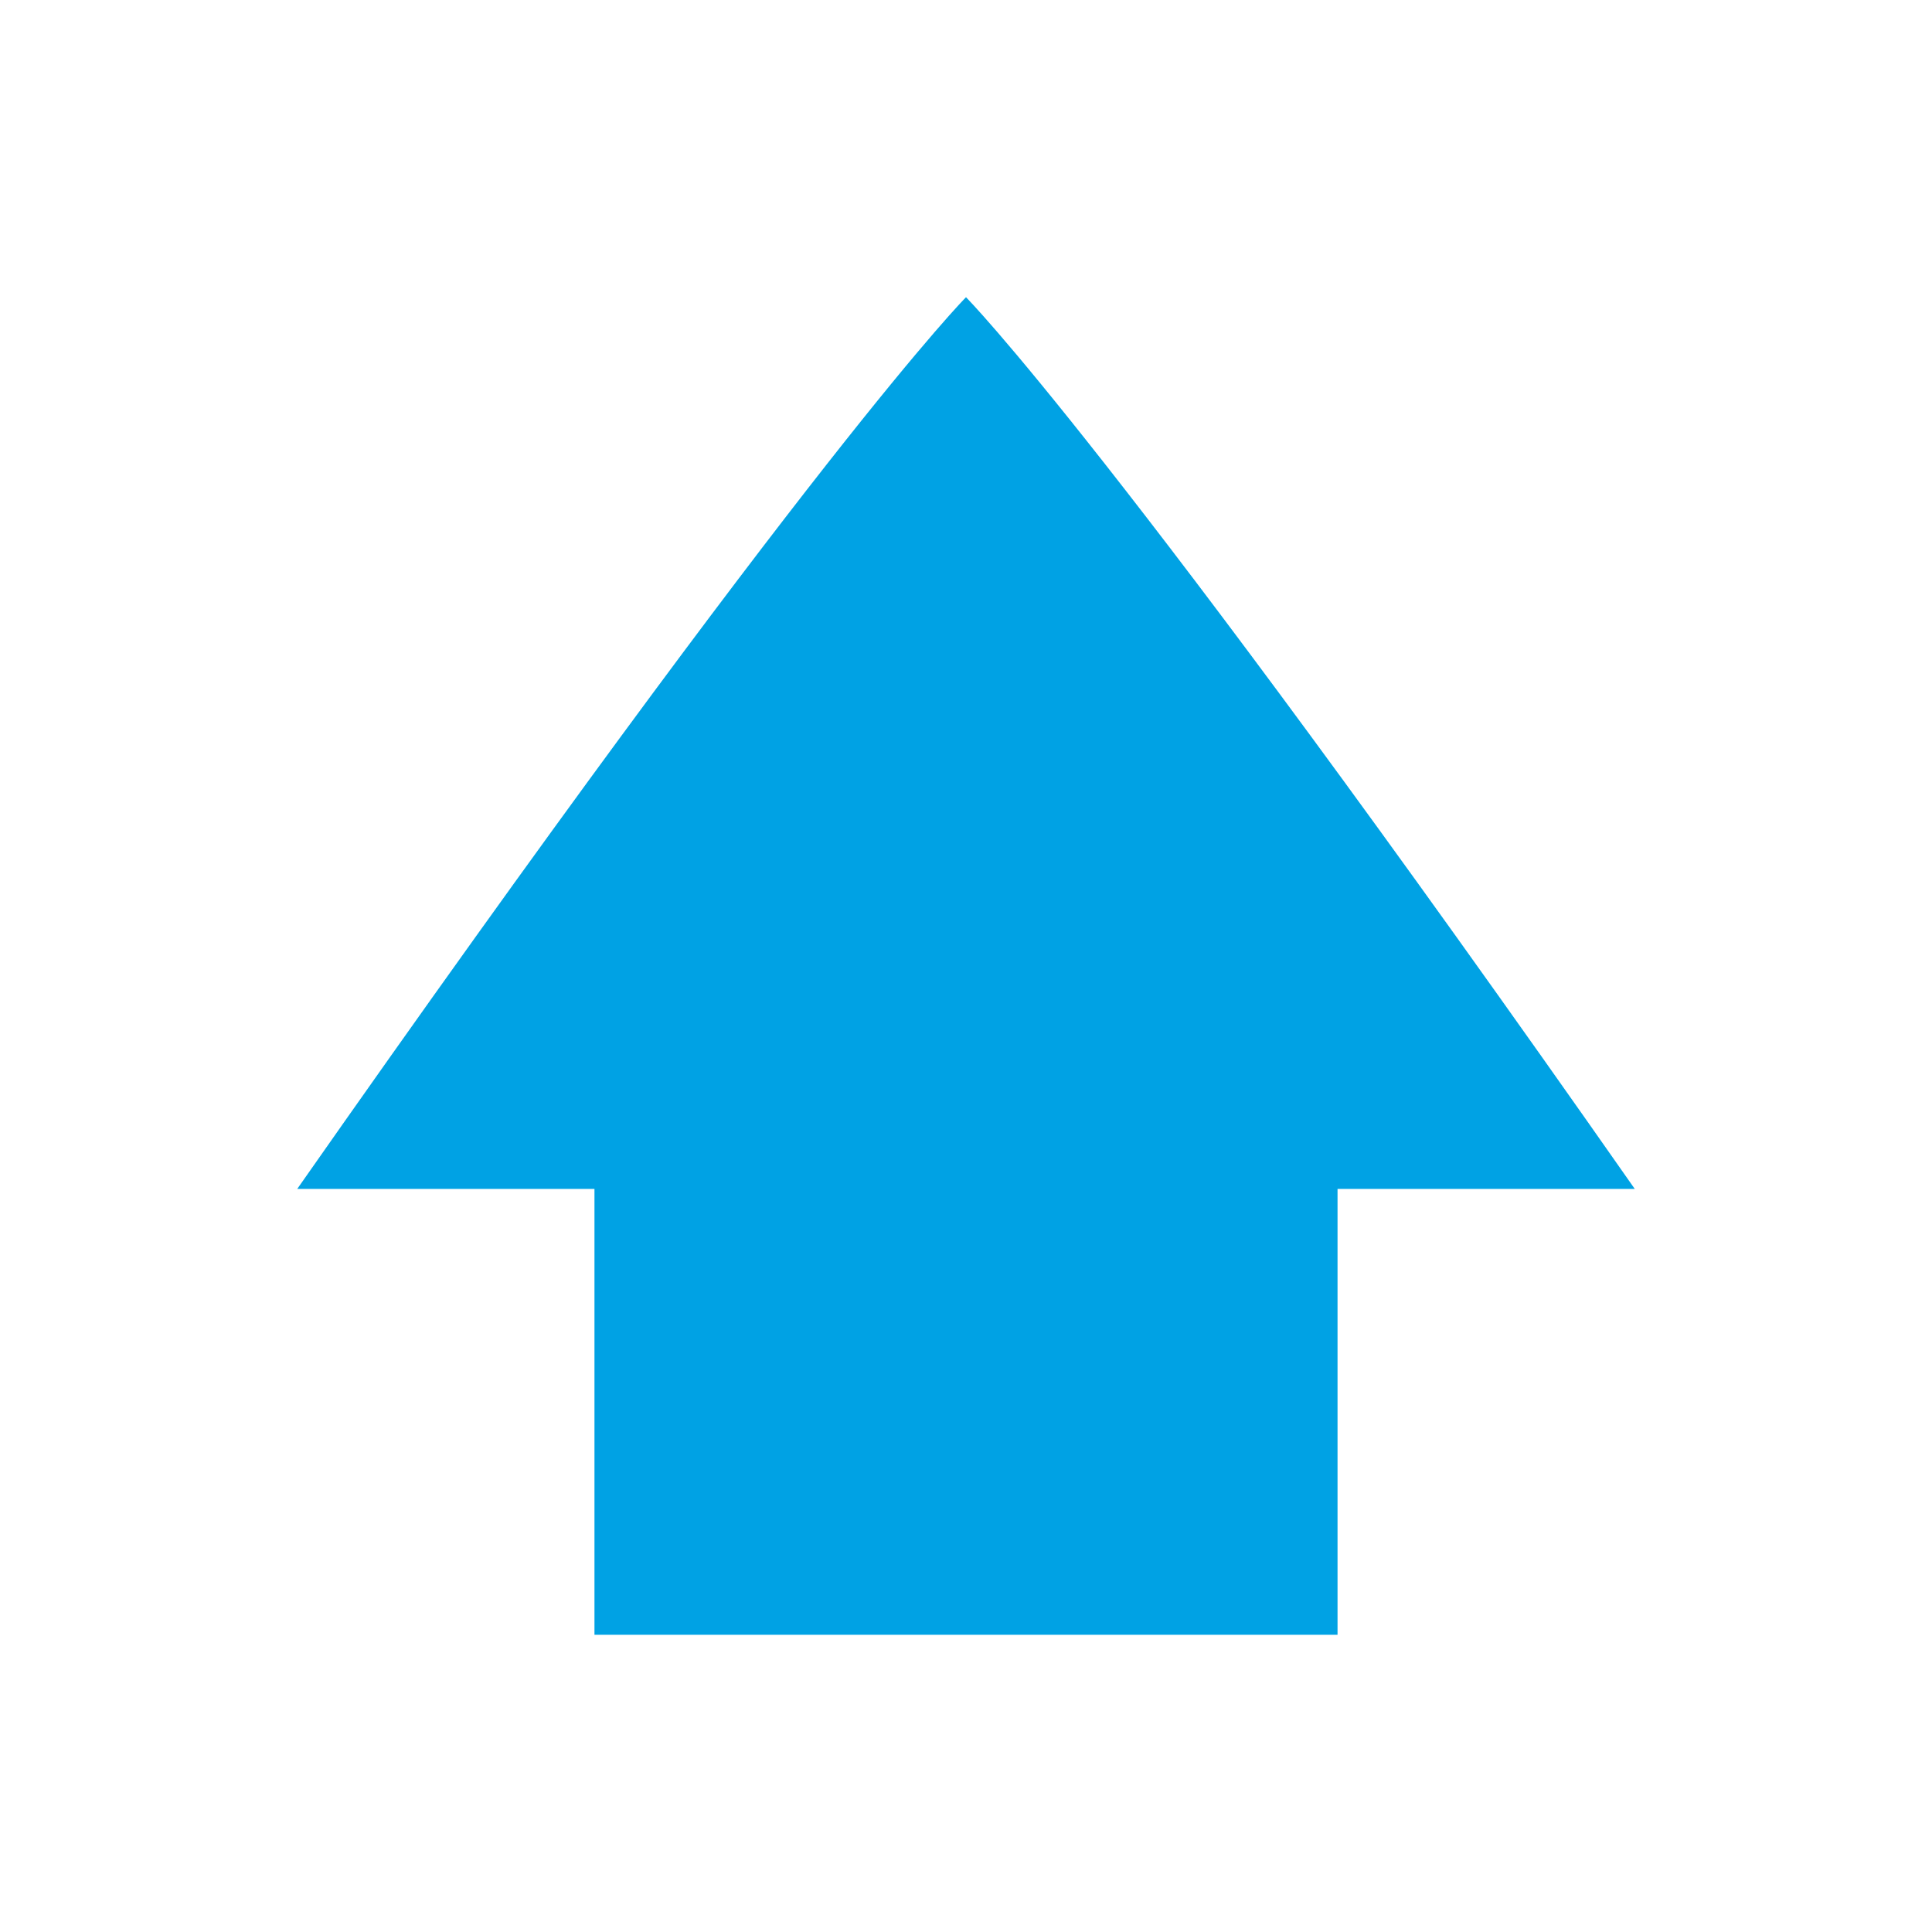
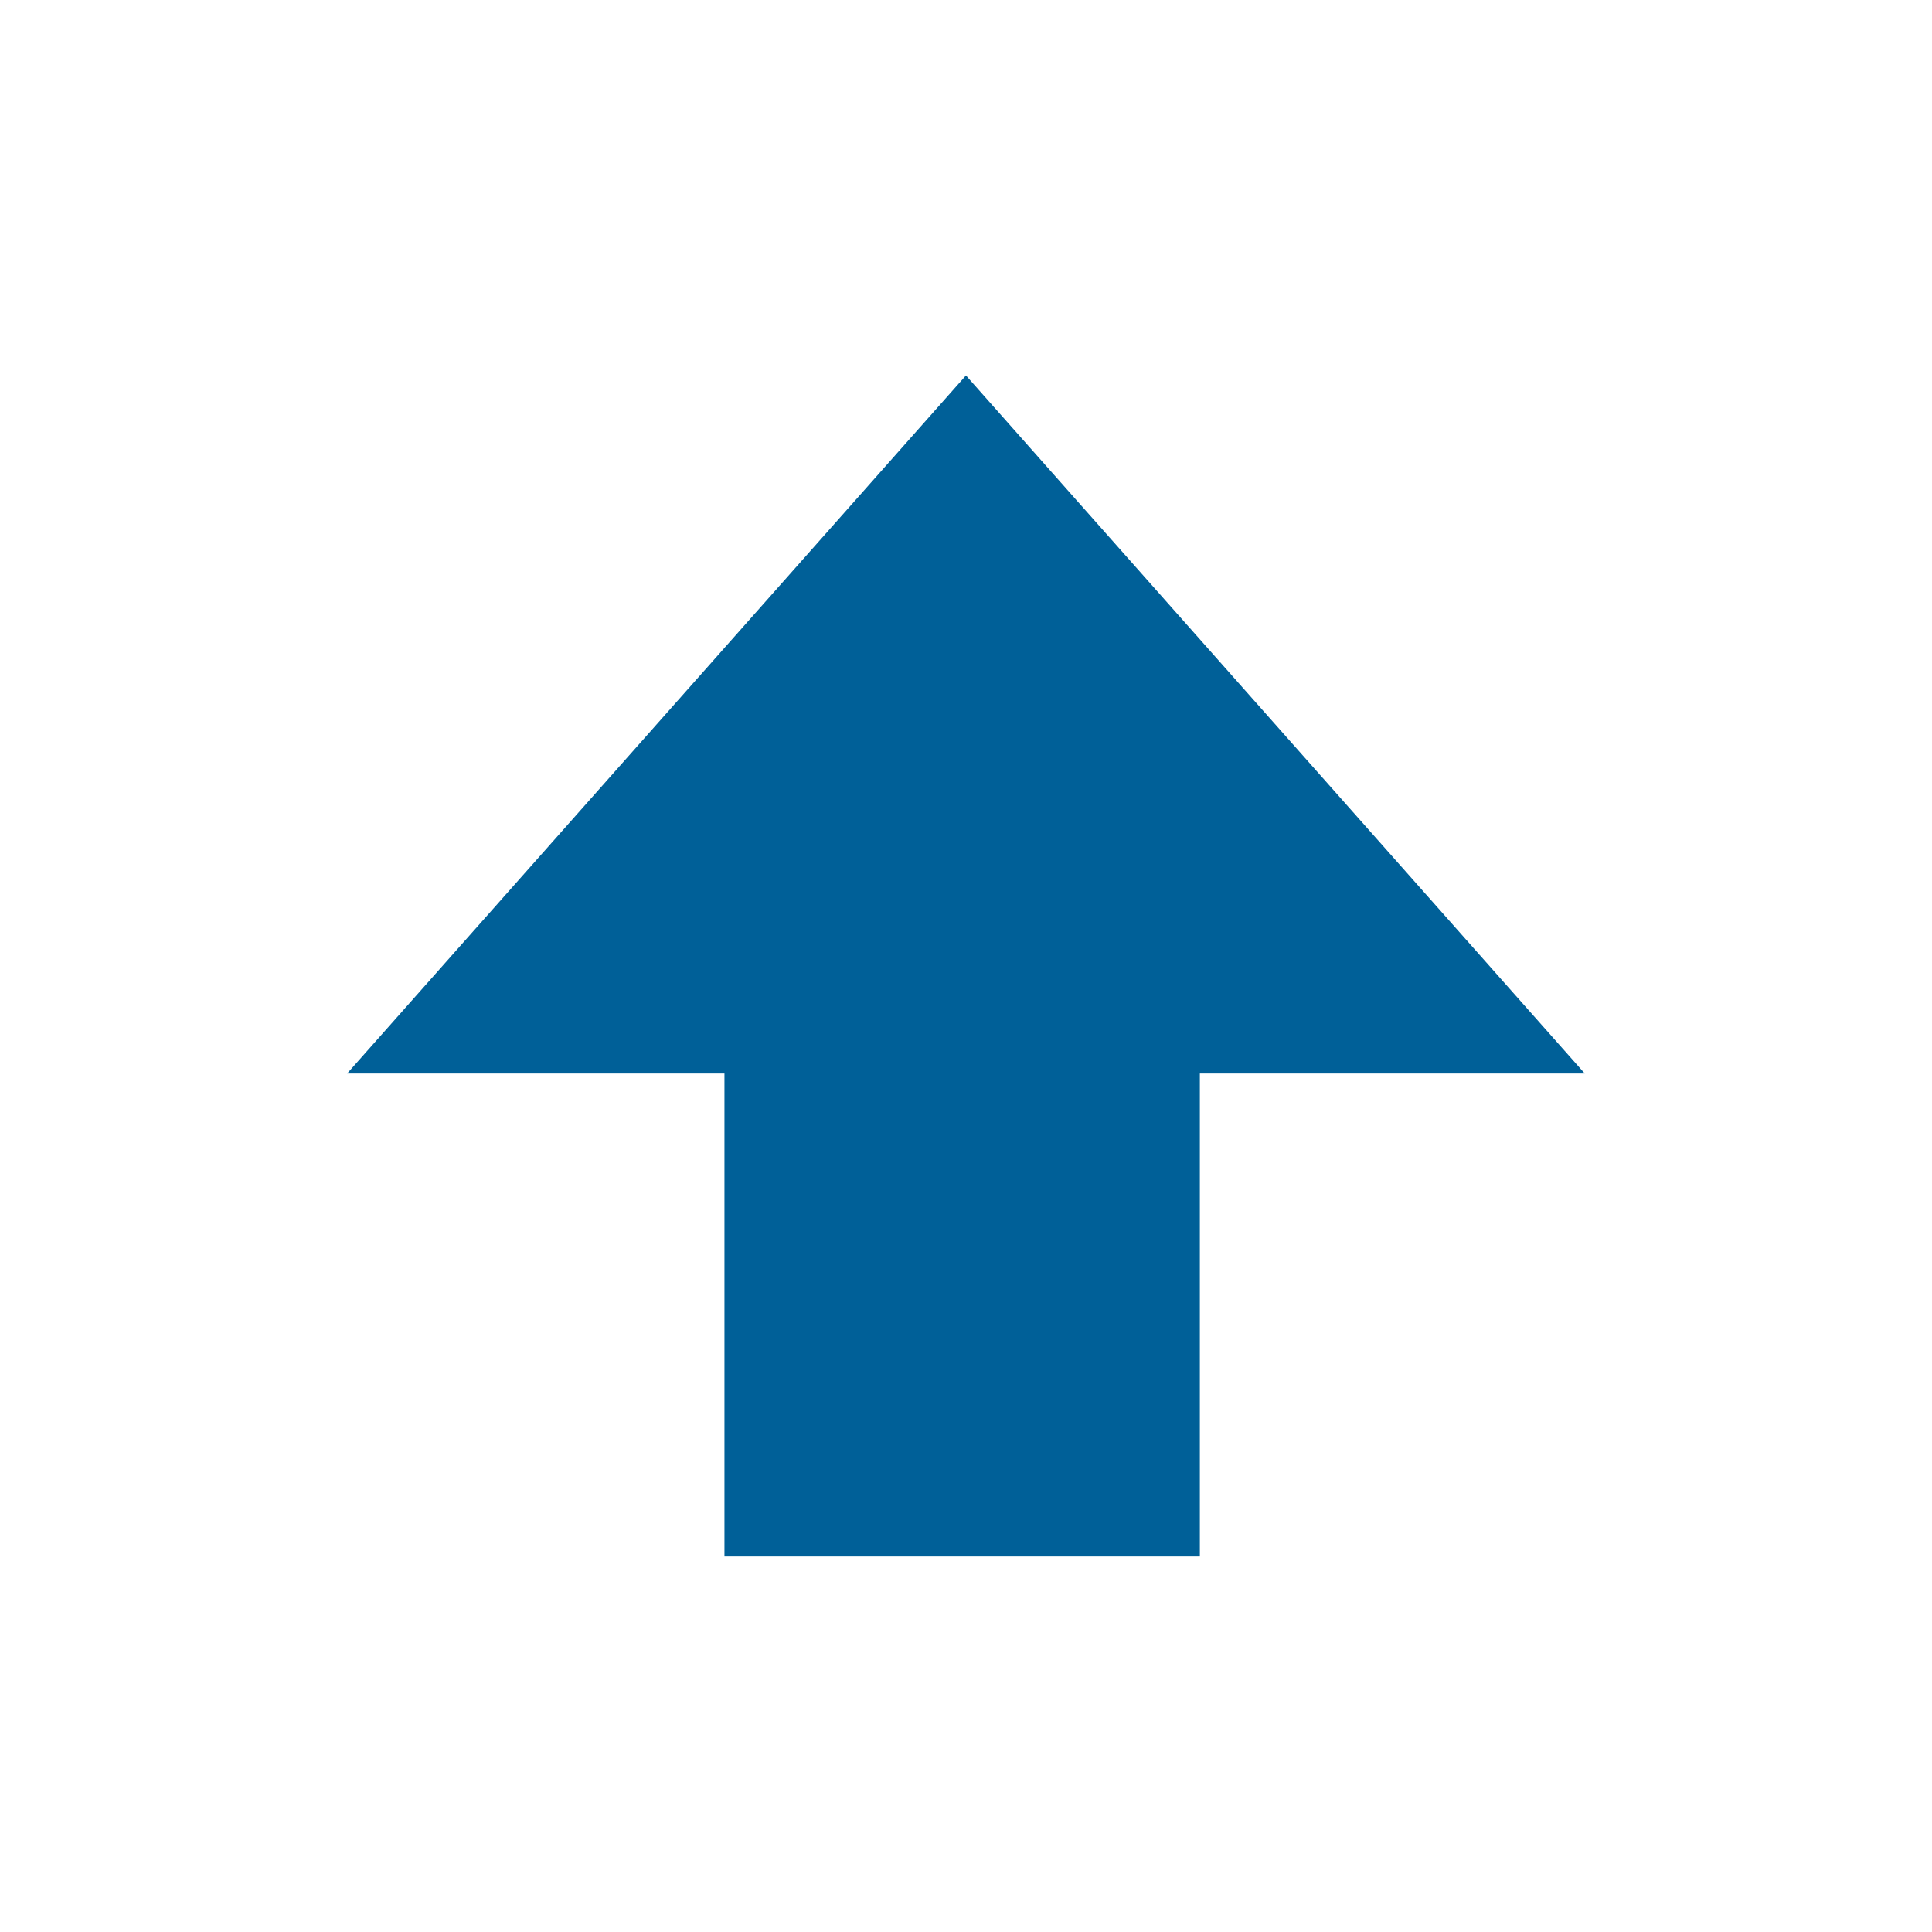
- <svg xmlns="http://www.w3.org/2000/svg" xmlns:ns1="http://www.openswatchbook.org/uri/2009/osb" width="26" viewBox="0 0 26 26" version="1.1" id="svg7384" height="26">
+ <svg xmlns="http://www.w3.org/2000/svg" xmlns:ns1="http://www.openswatchbook.org/uri/2009/osb" width="32" viewBox="0 0 32 32" version="1.1" id="svg7384" height="32">
  <defs id="defs7386">
    <linearGradient ns1:paint="solid" id="linearGradient19282" gradientTransform="matrix(-2.736579,0.2820293,-0.1890831,-0.9998832,239.5401,-879.4556)">
      <stop style="stop-color:#666666;stop-opacity:1;" offset="0" id="stop19284" />
    </linearGradient>
  </defs>
-   <g transform="translate(-141.0002,-797)" style="display:inline" id="layer9" />
-   <g transform="translate(-141.0002,-797)" style="display:inline" id="layer10" />
-   <g transform="translate(-141.0002,-797)" id="layer11" />
-   <g transform="translate(-141.0002,-797)" style="display:inline" id="layer13" />
-   <g transform="translate(-141.0002,-797)" id="layer14" />
-   <g transform="translate(-141.0002,-797)" style="display:inline" id="layer15" />
-   <g transform="translate(-141.0002,-797)" style="display:inline" id="g71291" />
-   <g transform="translate(-141.0002,-797)" style="display:inline" id="g4953" />
-   <g id="g1410" style="fill:#00a2e4;fill-opacity:1">
-     <g id="layer9-5" style="display:inline;fill:#00a2e4;fill-opacity:1" transform="matrix(0.8780488,0,0,0.8780488,-125.9942,-694.3354)" />
-     <g id="layer10-6" style="display:inline;fill:#00a2e4;fill-opacity:1" transform="matrix(0.8780488,0,0,0.8780488,-125.9942,-694.3354)" />
-     <g style="fill:#00a2e4;fill-opacity:1" id="layer11-2" transform="matrix(0.8780488,0,0,0.8780488,-125.9942,-694.3354)" />
-     <g id="layer13-9" style="display:inline;fill:#00a2e4;fill-opacity:1" transform="matrix(0.8780488,0,0,0.8780488,-125.9942,-694.3354)" />
-     <g style="fill:#00a2e4;fill-opacity:1" id="layer14-1" transform="matrix(0.8780488,0,0,0.8780488,-125.9942,-694.3354)" />
-     <g id="layer15-2" style="display:inline;fill:#00a2e4;fill-opacity:1" transform="matrix(0.8780488,0,0,0.8780488,-125.9942,-694.3354)" />
-     <g id="g71291-7" style="display:inline;fill:#00a2e4;fill-opacity:1" transform="matrix(0.8780488,0,0,0.8780488,-125.9942,-694.3354)" />
-     <g id="g4953-0" style="display:inline;fill:#00a2e4;fill-opacity:1" transform="matrix(0.8780488,0,0,0.8780488,-125.9942,-694.3354)" />
-     <path style="opacity:1;fill:#00a2e4;fill-opacity:1;stroke-width:2" id="path4" d="m 13,4 c 0,0 2,2 9,12 h -4 v 6 C 8,22 16.563,22 8,22 V 16 H 4 C 11,6 13,4 13,4 Z" />
+   <g transform="translate(-141.0002,-791)" style="display:inline" id="layer9" />
+   <g transform="translate(-141.0002,-791)" style="display:inline" id="layer10" />
+   <g transform="translate(-141.0002,-791)" id="layer11" />
+   <g transform="translate(-141.0002,-791)" style="display:inline" id="layer13" />
+   <g transform="translate(-141.0002,-791)" id="layer14" />
+   <g transform="translate(-141.0002,-791)" style="display:inline" id="layer15" />
+   <g transform="translate(-141.0002,-791)" style="display:inline" id="g71291" />
+   <g transform="translate(-141.0002,-791)" style="display:inline" id="g4953" />
+   <g transform="matrix(2,0,0,2,-282.0008,-1614.219)" style="display:inline;fill:#006098;fill-opacity:1" id="layer12">
+     <path id="path16548" d="m 147,820 v -4 h -3.125 l 5.125,-5.781 5.125,5.781 h -3.188 v 4 z" style="color:#000000;display:inline;overflow:visible;visibility:visible;fill:#006098;fill-opacity:1;stroke:none;stroke-width:2;marker:none;enable-background:new" />
  </g>
</svg>
